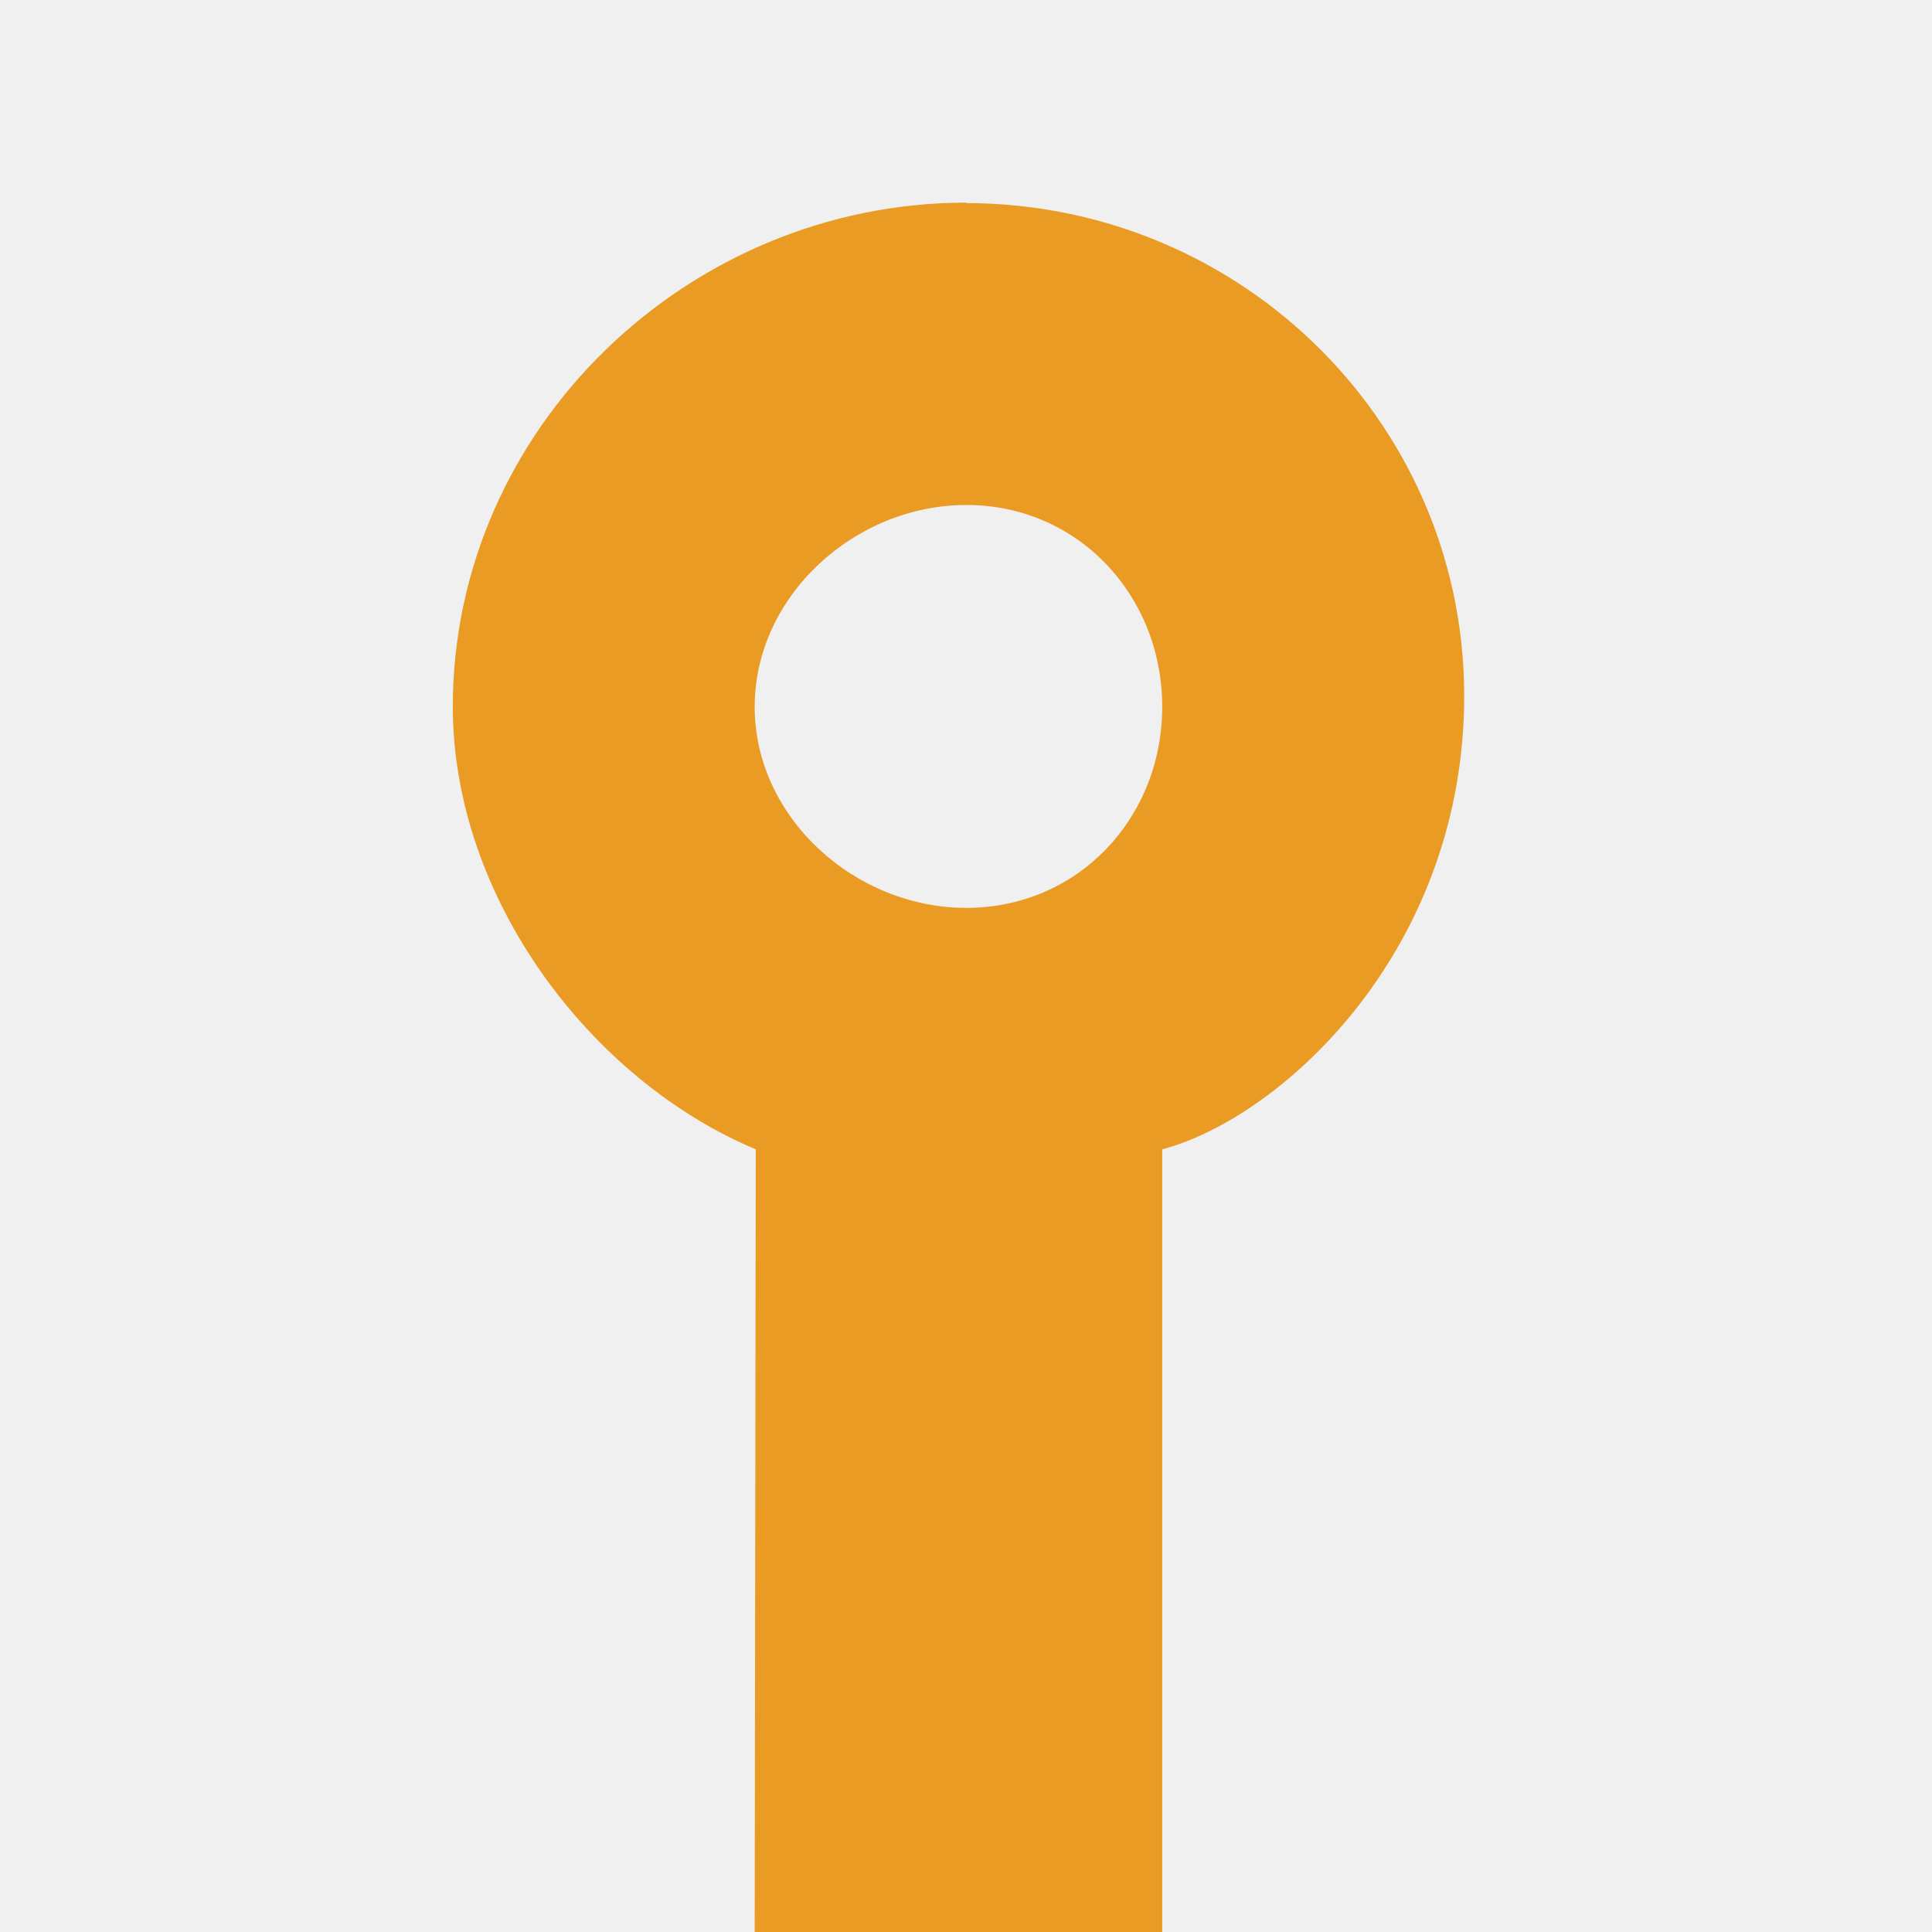
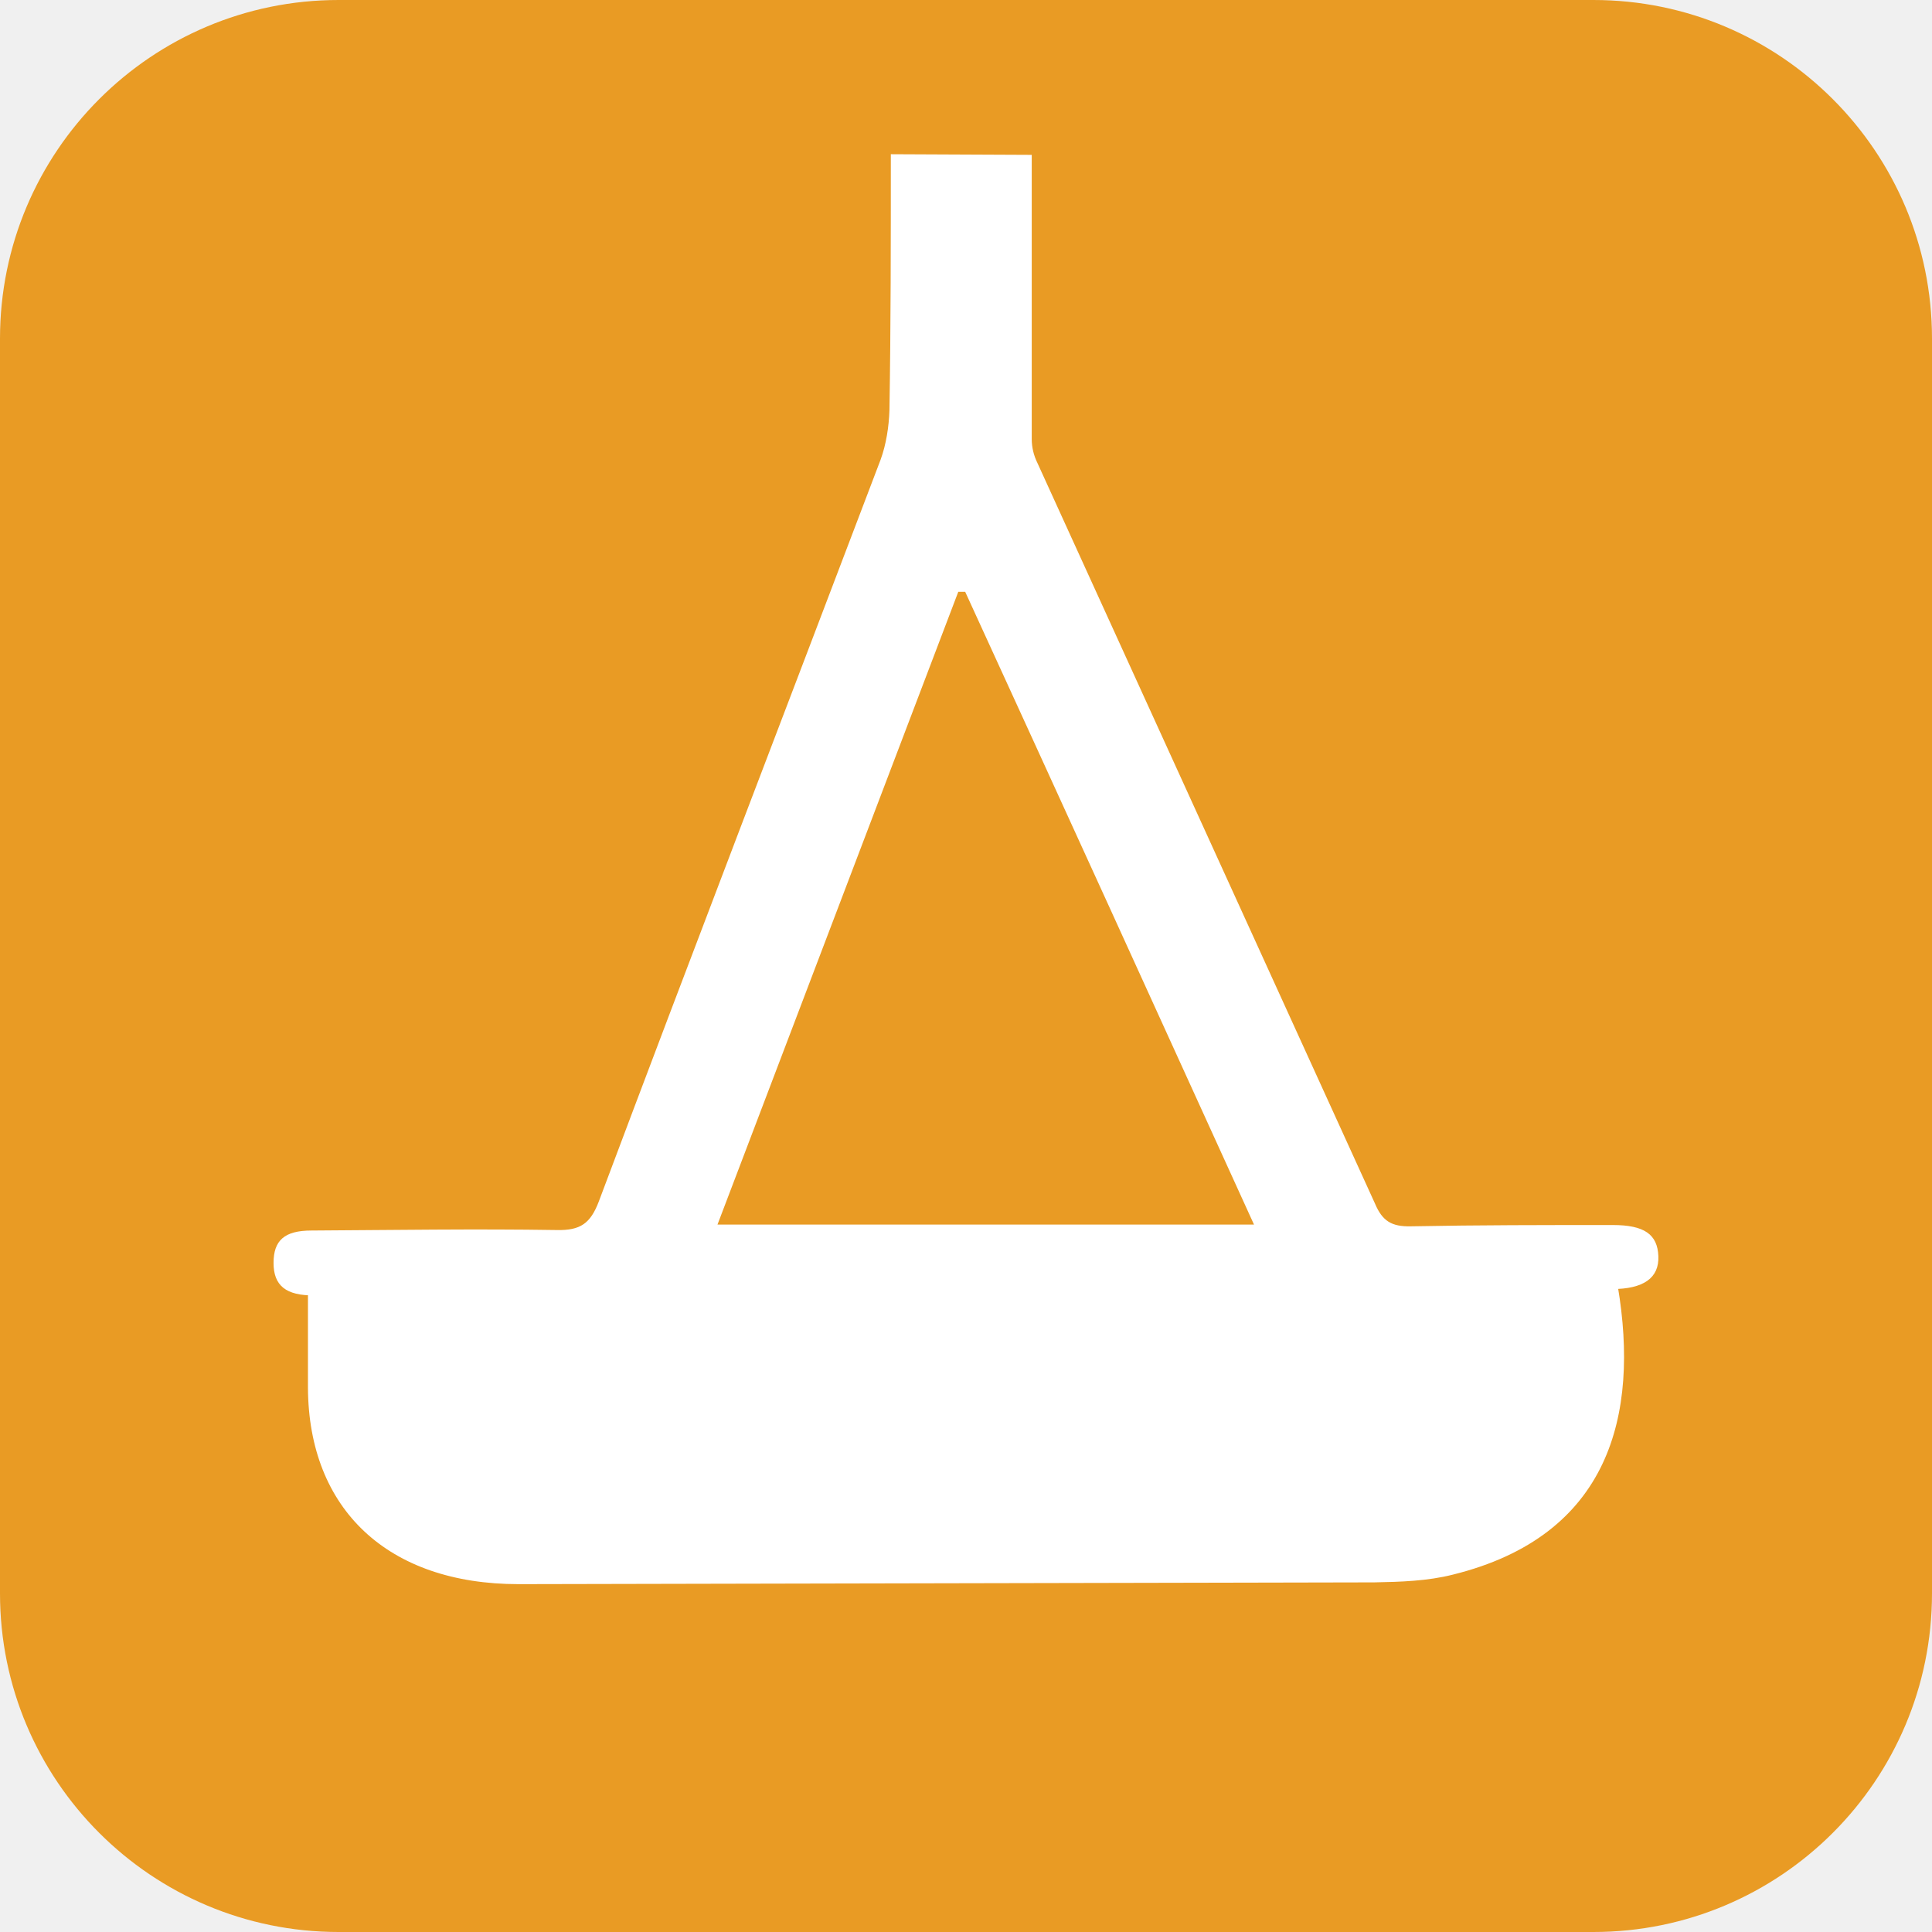
- <svg xmlns="http://www.w3.org/2000/svg" version="1.1" viewBox="0 0 128 128" id="svg16">
-   <defs id="defs4">
-     <style id="style2">
-       .cls-1 {fill: #b63d2b; stroke-width: 0px;}
-     </style>
+ <svg xmlns="http://www.w3.org/2000/svg" version="1.1" viewBox="0 0 192 192" id="svg1488" width="192" height="192">
+   <defs>
+     <style>rect {fill:#e99b24;} path {fill:#fff;}</style>
  </defs>
-   <path class="cls-1" d="M 64.023,13.425 C 45.578,13.425 30,28.38 30,46.825 30,59.469 39.103,71.544 50.071,76.146 L 50,128 H 77 V 76.146 C 84.783,74.082 96.653,63.328 97,46.825 97.388,28.384 82.422,13.456 63.977,13.456 Z m 0,20.031 C 71.41,33.456 77,39.438 77,46.825 77,54.212 71.41,60.149 64.023,60.149 56.636,60.149 50,54.166 50,46.825 50,39.483 56.636,33.456 64.023,33.456 Z" id="path11" style="fill:#e99b24;fill-opacity:1" />
+   <rect width="192" height="192" x="0" y="0" ry="33.648" />
+   <path d="M 160.767,127.892 H 30.604 v 10.007 c 0.052,12.107 7.959,19.532 20.93,19.532 28.338,-0.048 56.658,-0.128 85.047,-0.176 2.567,-0.048 5.271,-0.128 7.804,-0.77 15.624,-3.865 18.518,-15.892 16.4,-28.593 z" />
+   <path d="m 88.53,15.326 c 0,8.483 0,16.966 -0.138,25.45 -0.052,1.62 -0.327,3.4 -0.879,4.907 -9.354,24.632 -18.794,49.183 -28.01,73.735 -0.827,2.165 -1.826,2.871 -4.152,2.822 -8.148,-0.128 -16.262,0 -24.393,0.048 -2.705,0 -3.773,0.994 -3.773,3.223 0,2.229 1.206,3.271 4.1,3.223 7.804,0 15.521,-0.176 23.29,-0.225 35.194,-0.128 70.353,-0.305 105.598,-0.401 3.187,0 4.72,-1.123 4.634,-3.271 -0.086,-2.165 -1.395,-3.095 -4.531,-3.095 -6.718,0 -13.385,0 -20.052,0.128 -1.929,0.048 -2.842,-0.529 -3.566,-2.229 -11.18,-24.552 -22.36,-49.055 -33.557,-73.623 -0.379,-0.77 -0.568,-1.572 -0.568,-2.389 V 15.39 Z M 124.637,121.695 H 71.304 C 79.263,100.767 87.256,79.776 95.232,58.816 h 0.689 c 9.543,20.815 19.035,41.646 28.699,62.878 h 0.033 z" />
</svg>
